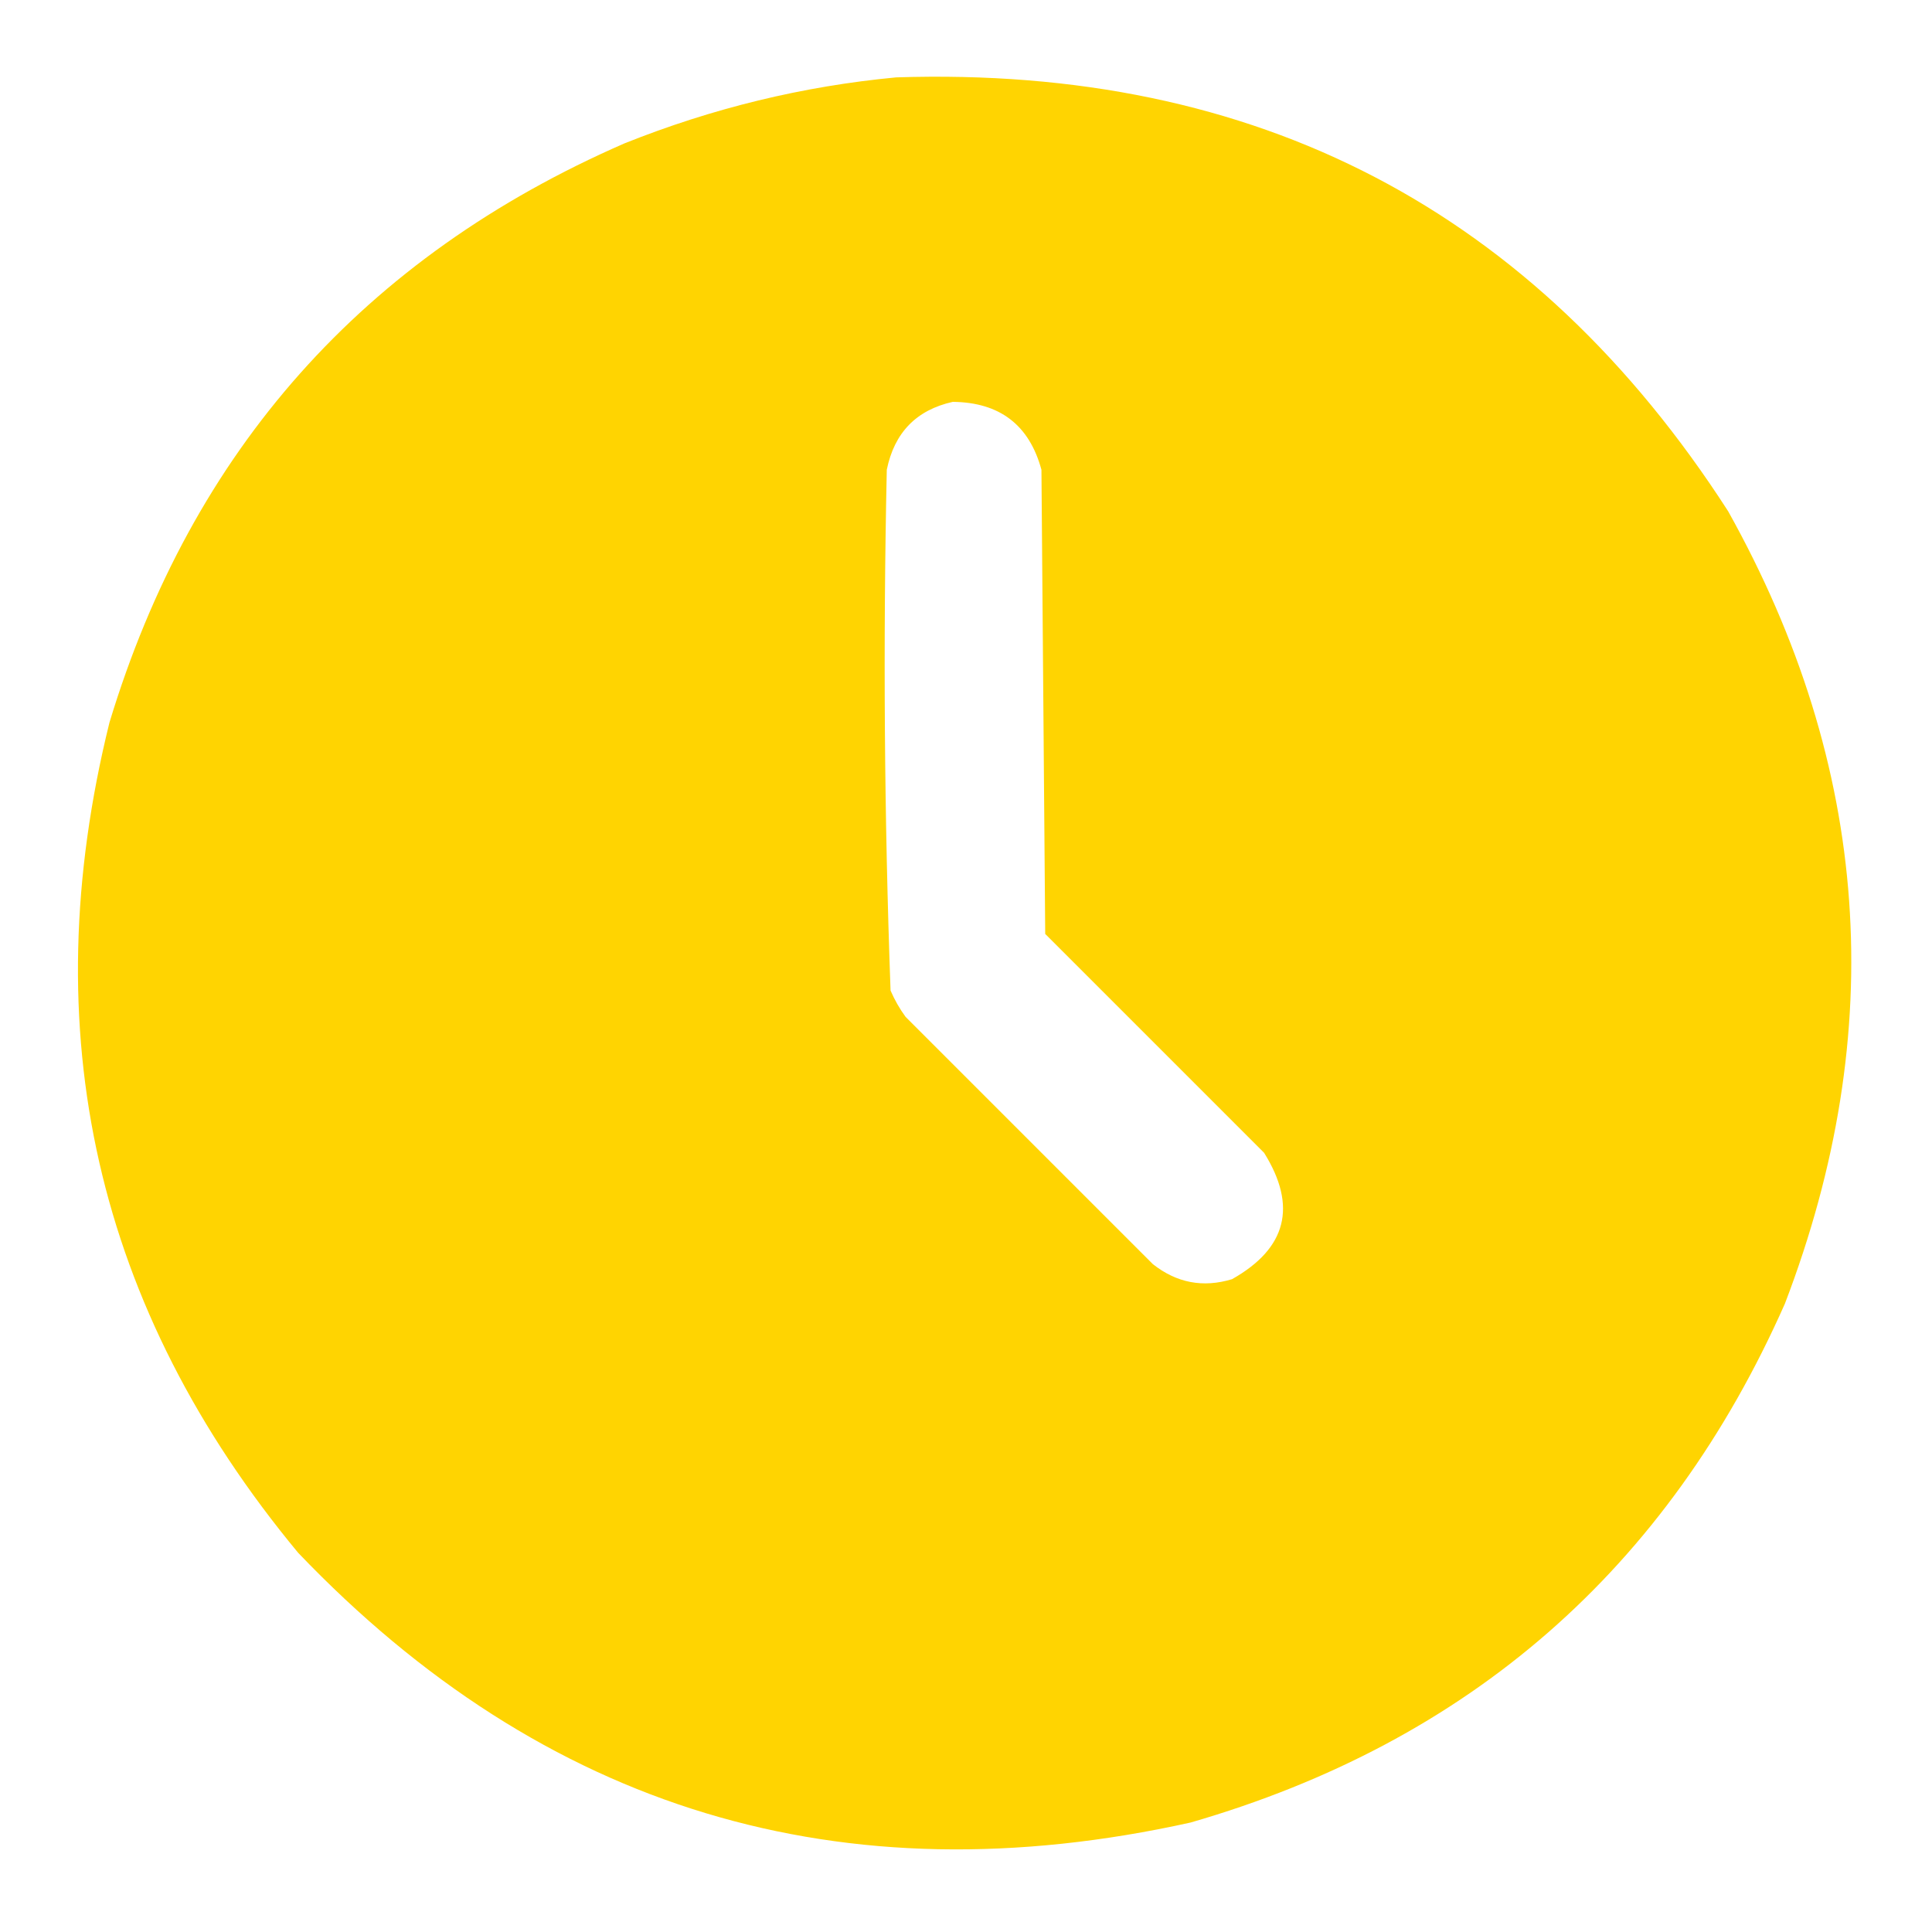
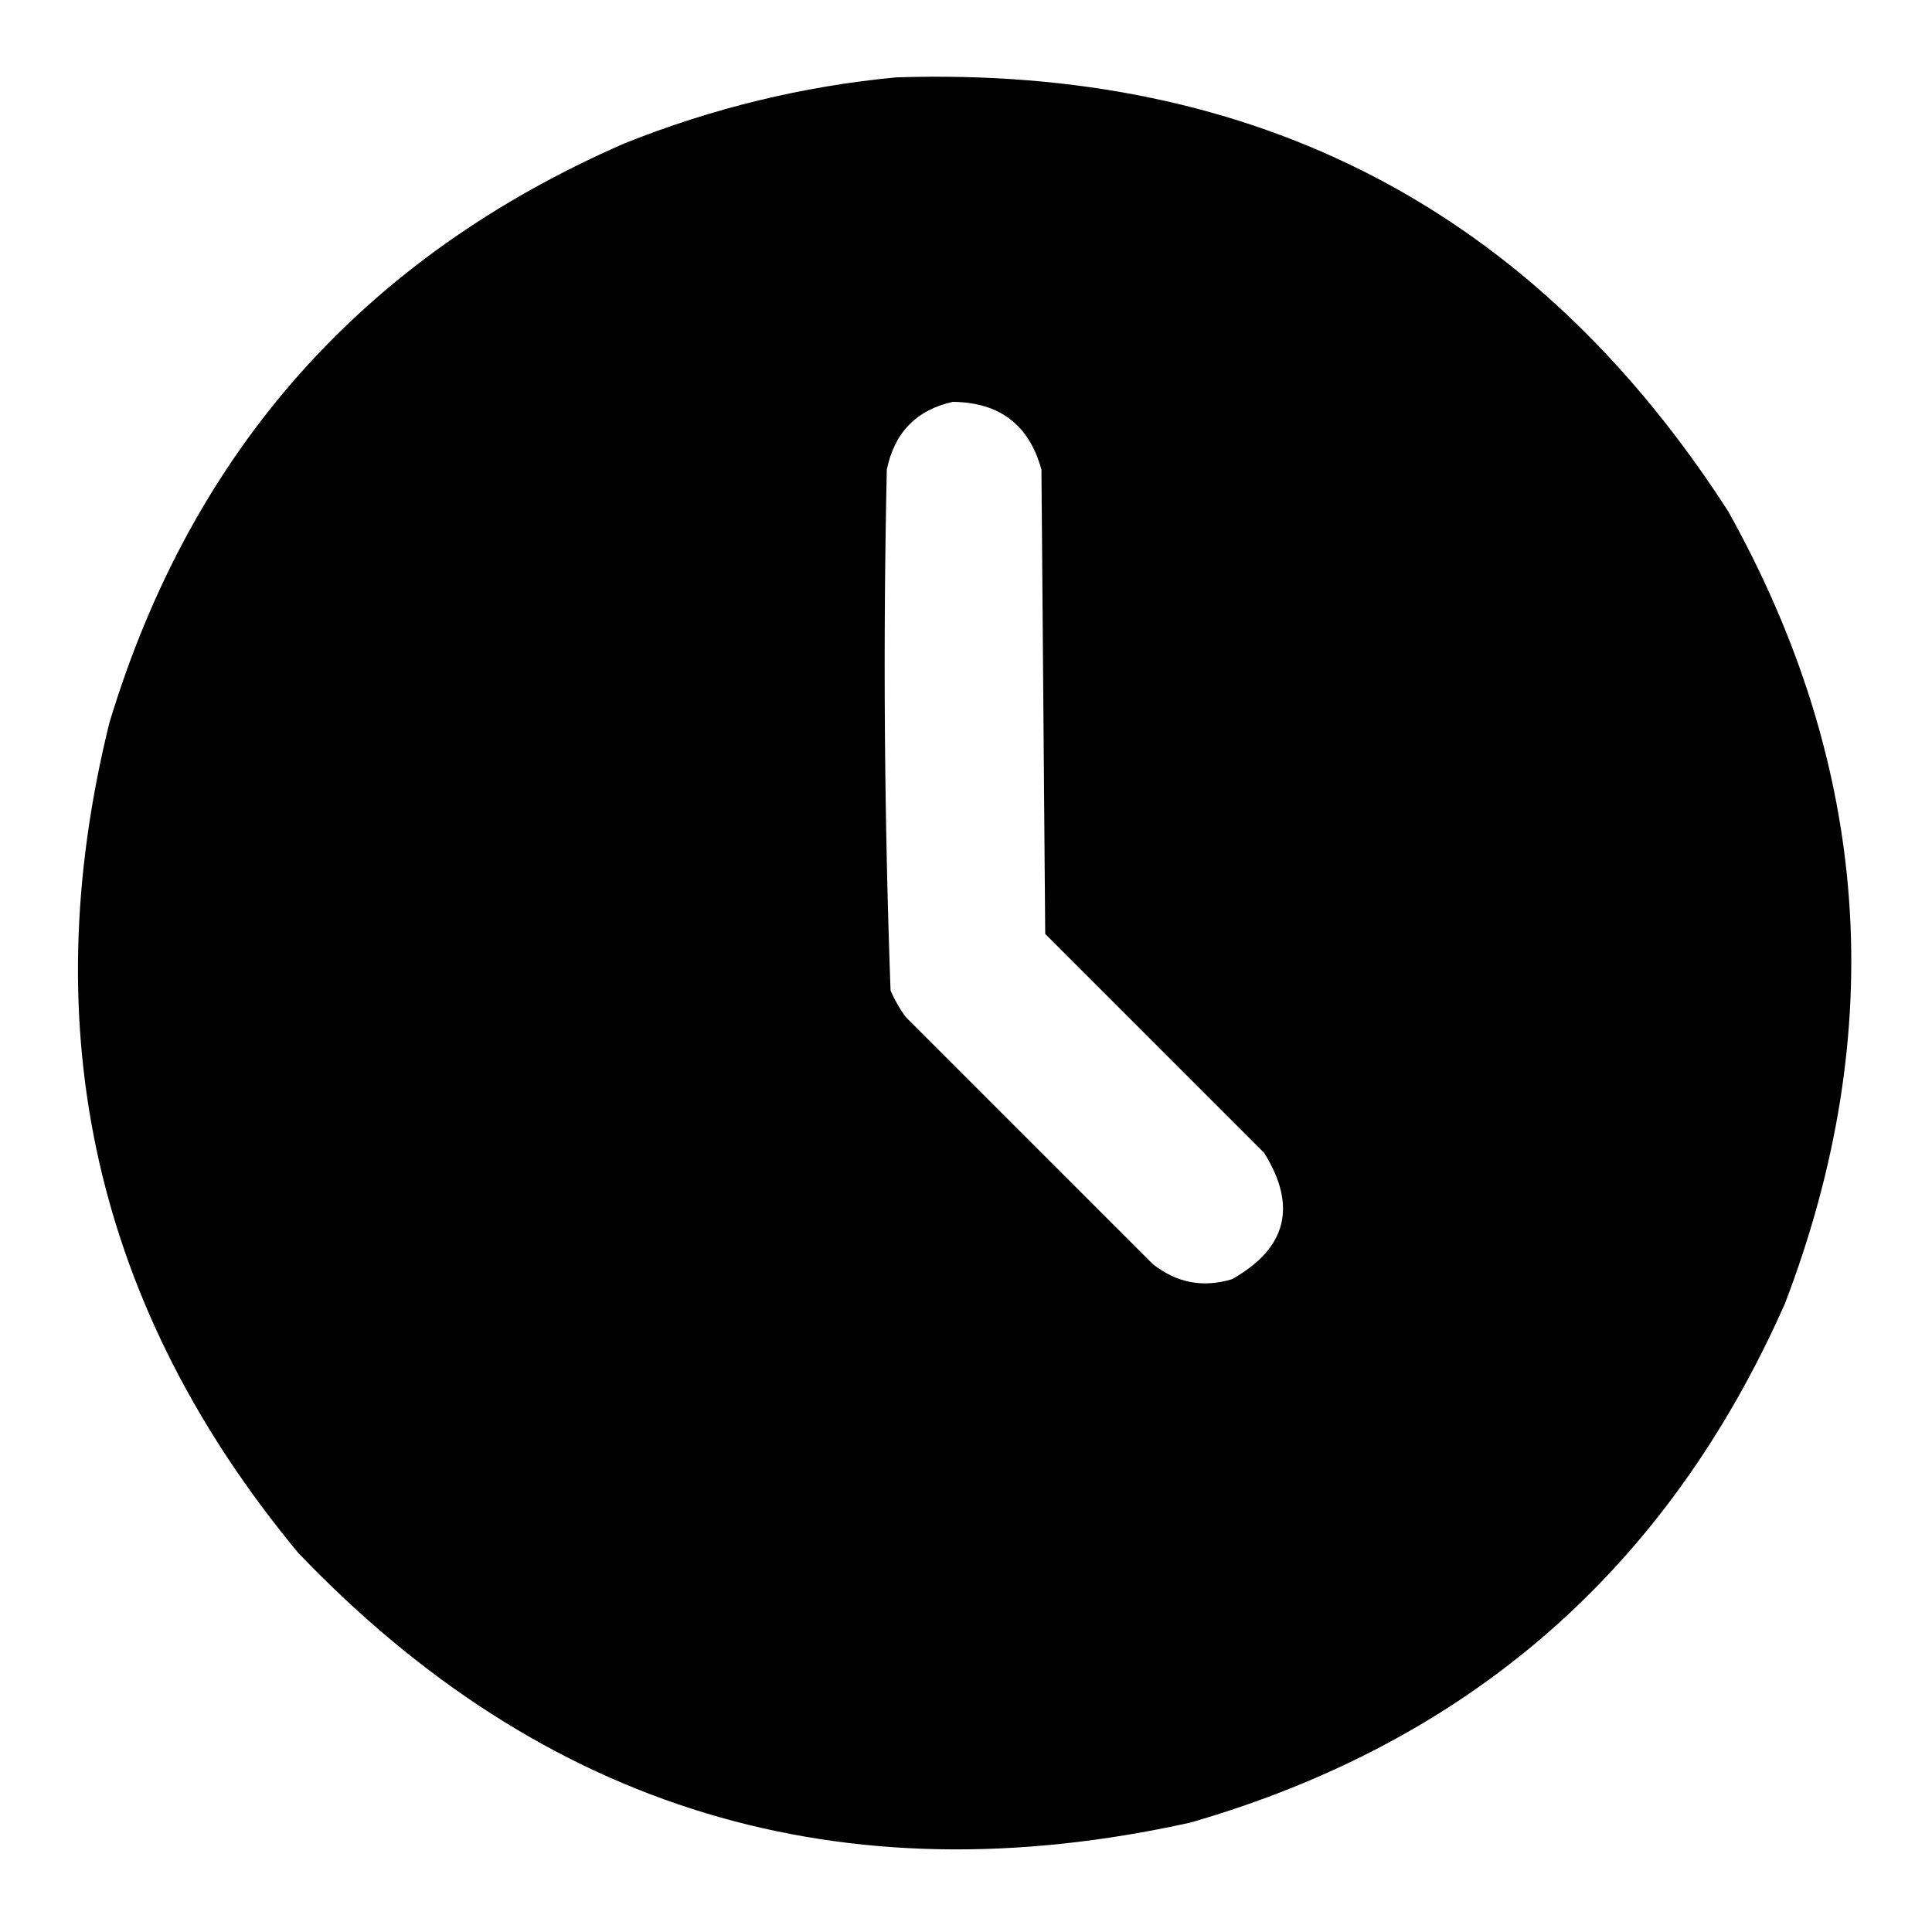
- <svg xmlns="http://www.w3.org/2000/svg" width="20" height="20" viewBox="0 0 20 20" fill="none">
-   <path opacity="0.993" fill-rule="evenodd" clip-rule="evenodd" d="M9.277 0.801C13.012 0.679 15.883 2.177 17.89 5.293C19.364 7.934 19.559 10.669 18.477 13.496C17.261 16.242 15.211 18.033 12.324 18.867C8.711 19.668 5.632 18.737 3.086 16.074C0.992 13.547 0.341 10.682 1.133 7.48C1.986 4.661 3.764 2.662 6.465 1.484C7.375 1.12 8.312 0.892 9.277 0.801ZM9.863 4.16C10.349 4.165 10.655 4.399 10.781 4.863C10.794 6.465 10.807 8.066 10.82 9.668C11.575 10.423 12.331 11.178 13.086 11.934C13.431 12.487 13.32 12.923 12.754 13.242C12.454 13.333 12.181 13.281 11.934 13.086C11.081 12.233 10.228 11.38 9.375 10.527C9.313 10.443 9.261 10.351 9.219 10.254C9.154 8.459 9.141 6.662 9.18 4.863C9.258 4.479 9.486 4.244 9.863 4.16Z" fill="#FFD400" />
+ <svg width="20" height="20" viewBox="0 0 20 20">
+   <path opacity="0.993" fill-rule="evenodd" clip-rule="evenodd" d="M9.277 0.801C13.012 0.679 15.883 2.177 17.89 5.293C19.364 7.934 19.559 10.669 18.477 13.496C17.261 16.242 15.211 18.033 12.324 18.867C8.711 19.668 5.632 18.737 3.086 16.074C0.992 13.547 0.341 10.682 1.133 7.48C1.986 4.661 3.764 2.662 6.465 1.484C7.375 1.12 8.312 0.892 9.277 0.801ZM9.863 4.16C10.349 4.165 10.655 4.399 10.781 4.863C10.794 6.465 10.807 8.066 10.82 9.668C11.575 10.423 12.331 11.178 13.086 11.934C13.431 12.487 13.32 12.923 12.754 13.242C12.454 13.333 12.181 13.281 11.934 13.086C11.081 12.233 10.228 11.38 9.375 10.527C9.313 10.443 9.261 10.351 9.219 10.254C9.154 8.459 9.141 6.662 9.18 4.863C9.258 4.479 9.486 4.244 9.863 4.16Z" />
</svg>
